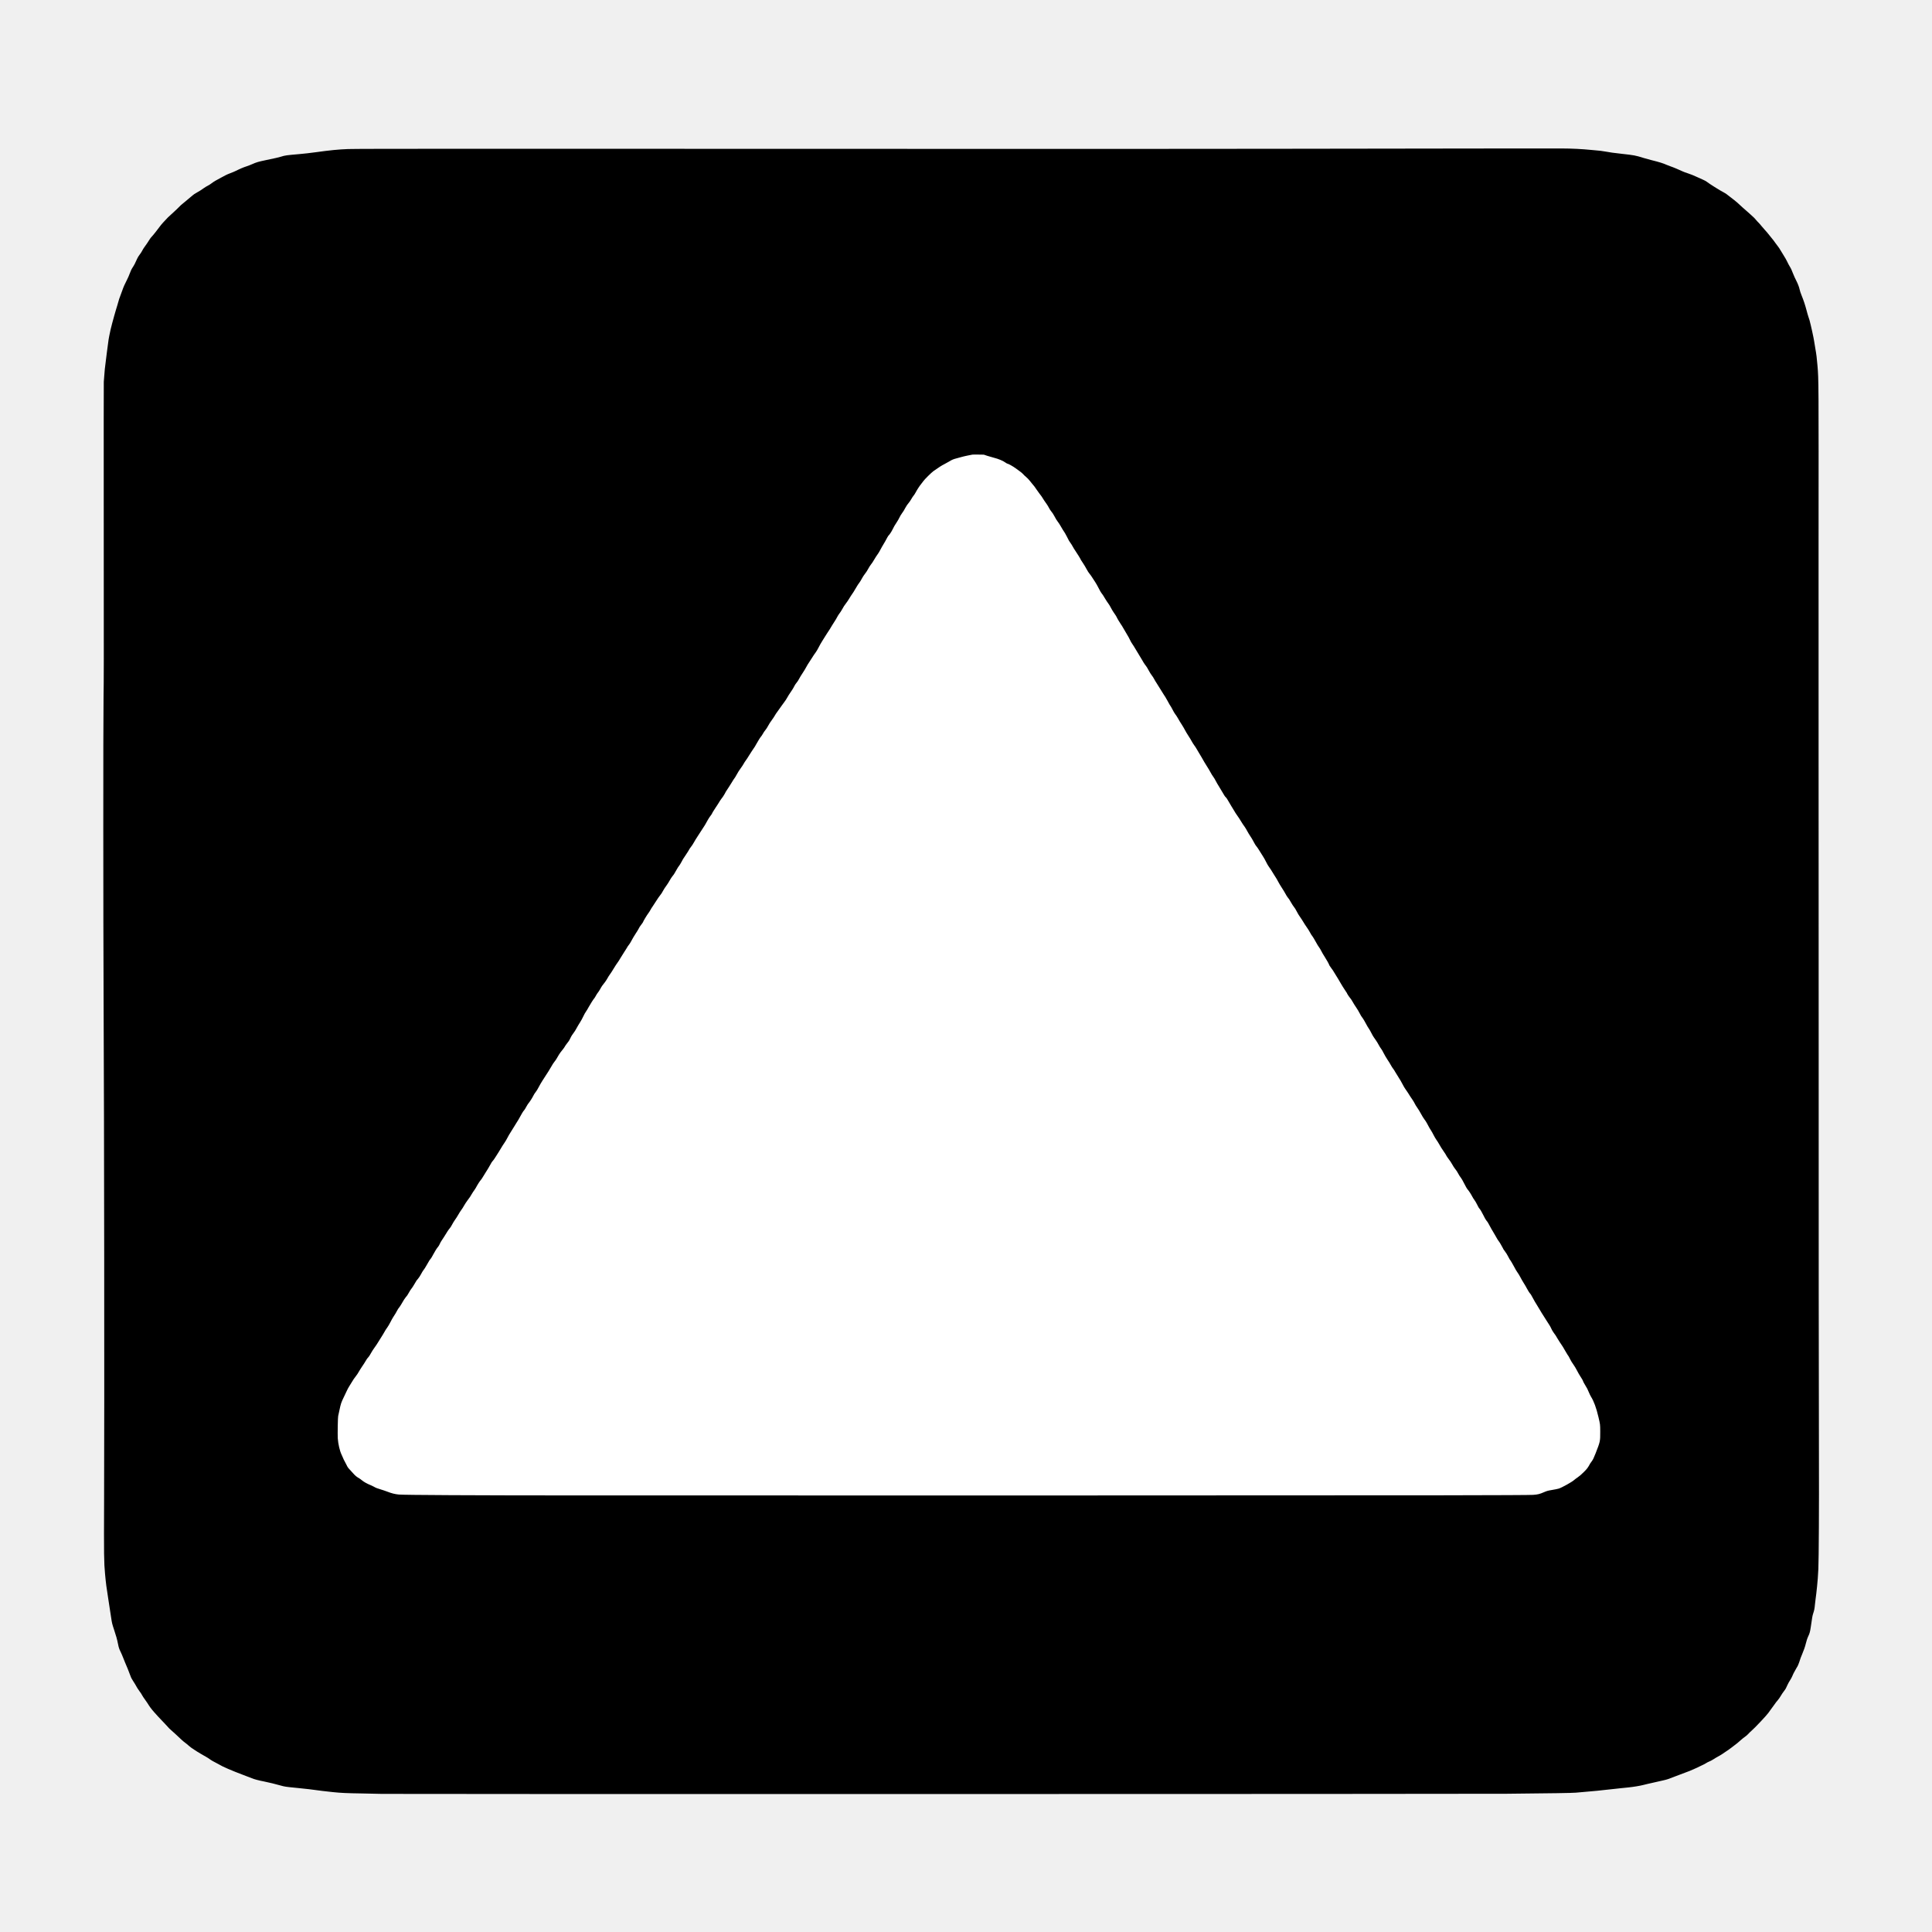
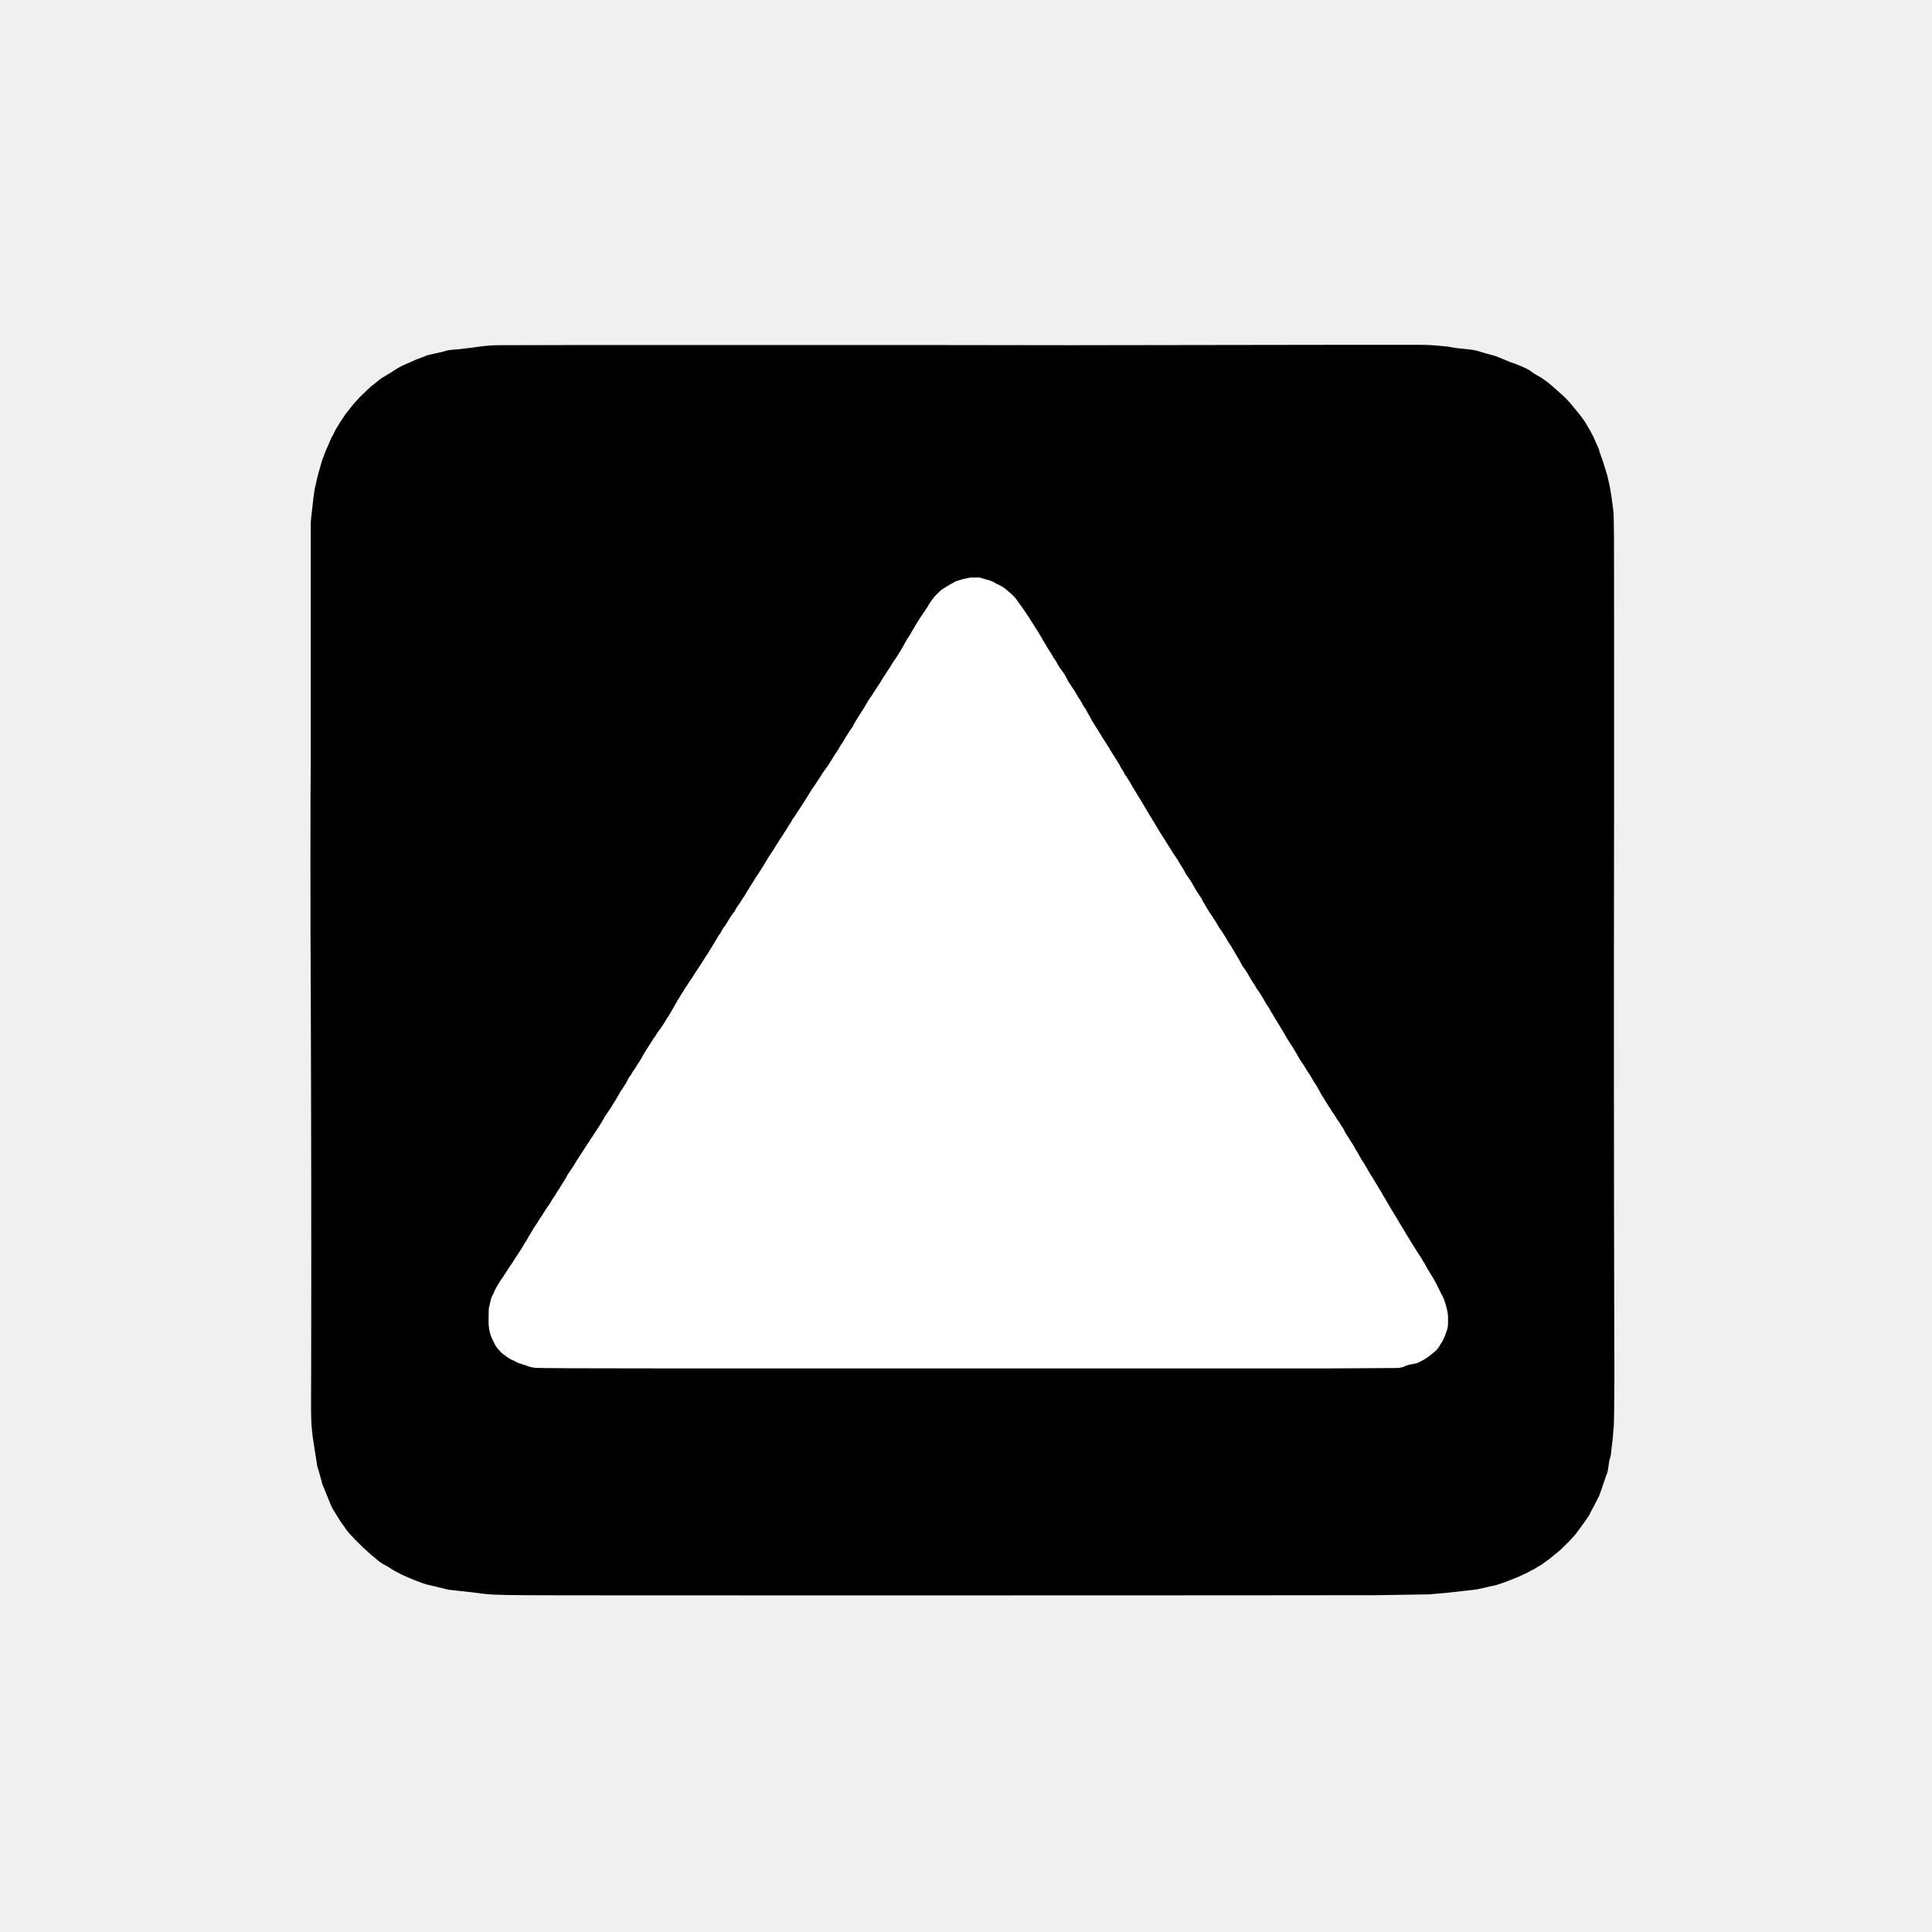
- <svg xmlns="http://www.w3.org/2000/svg" version="1.0" width="64" height="64" viewBox="0 0 7155 6847" preserveAspectRatio="xMidYMid meet">
-   <g transform="translate(0,6847) scale(0.1,-0.1)" fill="#000000" stroke="none">
-     <path d="M54720 64510 c-3766 -7 -11414 -15 -13925 -15 -1149 1 -4603 1 -7675 2 -3072 1 -7020 2 -8775 2 -1754 0 -4988 0 -7185 1 -2642 0 -4090 -3 -4275 -10 -357 -14 -644 -42 -1210 -120 -197 -27 -408 -51 -570 -65 -516 -45 -539 -48 -705 -99 -85 -26 -174 -47 -580 -132 -244 -50 -333 -77 -475 -141 -55 -25 -152 -63 -215 -83 -63 -21 -146 -52 -185 -70 -38 -17 -86 -38 -105 -47 -19 -8 -71 -33 -115 -55 -44 -22 -129 -58 -190 -80 -60 -22 -139 -55 -175 -75 -36 -20 -108 -58 -160 -85 -52 -27 -108 -58 -125 -68 -16 -9 -61 -34 -100 -55 -38 -21 -99 -61 -135 -90 -36 -29 -99 -69 -140 -90 -41 -21 -104 -58 -140 -84 -105 -75 -199 -135 -290 -184 -47 -25 -103 -62 -125 -83 -22 -20 -56 -48 -75 -62 -19 -15 -84 -70 -145 -122 -60 -53 -138 -117 -172 -143 -34 -26 -77 -65 -95 -86 -19 -22 -72 -74 -118 -116 -175 -159 -296 -271 -325 -301 -122 -125 -253 -271 -288 -322 -68 -97 -272 -354 -312 -392 -20 -19 -53 -62 -73 -95 -48 -79 -130 -201 -203 -300 -21 -27 -55 -84 -76 -126 -22 -42 -64 -107 -95 -145 -31 -38 -70 -103 -88 -144 -58 -138 -117 -251 -175 -336 -34 -50 -72 -133 -111 -240 -17 -50 -56 -138 -86 -195 -84 -163 -135 -277 -179 -405 -22 -66 -55 -155 -73 -199 -35 -86 -40 -103 -112 -355 -25 -91 -50 -172 -55 -181 -5 -9 -31 -102 -59 -205 -27 -104 -61 -227 -75 -274 -31 -106 -89 -355 -110 -475 -9 -49 -20 -112 -25 -140 -10 -54 -27 -182 -60 -450 -11 -93 -27 -219 -35 -280 -38 -285 -55 -445 -65 -620 -6 -104 -13 -197 -16 -205 -3 -8 -4 -2089 -2 -4625 4 -6321 4 -6305 -7 -7060 -14 -965 -12 -8246 2 -11230 22 -4426 32 -14931 18 -18525 -8 -2039 -5 -2284 36 -2715 31 -338 53 -509 125 -960 55 -347 64 -406 99 -645 31 -211 38 -239 108 -450 79 -236 112 -355 147 -530 27 -138 44 -188 95 -290 23 -47 68 -150 99 -230 31 -80 61 -154 66 -165 41 -87 159 -381 190 -471 27 -81 53 -134 98 -200 33 -49 71 -110 84 -134 52 -98 114 -198 158 -255 53 -69 69 -95 113 -173 17 -31 58 -93 91 -137 34 -45 77 -107 96 -138 79 -129 140 -212 243 -329 105 -120 168 -188 419 -451 68 -70 126 -134 131 -142 4 -8 38 -40 75 -71 37 -31 117 -103 177 -160 232 -219 272 -256 343 -308 40 -29 108 -85 151 -124 43 -39 127 -101 187 -137 60 -37 116 -73 124 -80 8 -7 61 -39 118 -71 57 -33 115 -66 130 -75 15 -9 48 -27 74 -42 49 -27 80 -47 174 -113 33 -23 105 -64 162 -92 56 -29 119 -62 140 -75 128 -81 473 -230 907 -393 154 -58 294 -112 310 -119 80 -36 258 -83 475 -125 183 -37 350 -78 695 -172 39 -10 135 -25 215 -33 80 -8 235 -24 345 -35 281 -28 534 -57 640 -74 80 -13 347 -45 640 -76 282 -30 518 -41 1070 -49 330 -6 661 -13 735 -16 254 -11 40415 -6 41670 5 1679 16 2407 27 2550 40 69 6 251 22 405 36 154 14 330 30 390 35 61 5 223 23 360 39 138 16 284 31 325 35 41 4 127 13 190 21 63 7 191 21 284 29 165 16 439 61 543 90 28 9 102 26 165 40 62 13 192 43 288 65 96 22 225 52 285 65 145 32 189 47 450 150 121 48 278 107 350 132 71 24 154 56 185 70 30 14 114 50 185 81 72 30 146 65 165 77 19 11 71 37 115 55 44 19 105 51 135 71 30 20 71 42 90 49 62 24 150 70 198 104 26 19 90 57 142 85 52 27 131 74 175 104 198 132 313 212 359 251 28 23 67 53 86 66 54 36 165 128 244 201 39 36 105 88 147 117 42 28 98 77 125 108 27 31 79 83 117 114 117 99 567 576 627 665 30 45 70 99 87 121 18 21 72 95 120 164 47 69 111 153 142 186 31 34 80 105 110 157 30 52 80 128 113 169 32 40 67 91 77 113 11 22 38 81 61 130 22 50 65 126 95 170 29 44 68 116 85 160 17 44 35 85 40 90 4 6 31 55 60 110 29 55 59 107 65 115 22 27 62 113 85 185 52 161 64 195 111 303 58 134 112 289 134 387 22 98 63 220 97 288 44 89 65 167 88 327 48 342 63 425 87 498 44 134 53 181 68 341 9 86 20 181 25 212 6 31 17 118 25 195 8 76 21 198 29 269 19 174 35 386 47 640 17 330 28 2418 22 4030 -7 1539 -12 9807 -10 15040 1 5149 0 8557 -3 10635 -2 1092 -2 4696 -1 8010 4 6324 4 6321 -40 6845 -24 291 -39 411 -84 665 -18 107 -37 218 -40 245 -14 109 -126 616 -169 770 -8 28 -26 83 -40 123 -15 40 -48 157 -75 260 -48 184 -110 369 -175 527 -37 89 -71 192 -81 245 -14 75 -69 215 -125 323 -32 61 -79 164 -104 227 -62 161 -90 221 -136 294 -22 35 -63 112 -91 172 -28 60 -79 152 -114 204 -34 52 -92 147 -128 210 -37 64 -79 129 -95 145 -16 17 -61 77 -101 135 -39 58 -101 139 -137 180 -35 41 -90 109 -121 150 -31 41 -94 115 -140 163 -46 49 -102 114 -125 145 -23 31 -67 81 -98 112 -31 30 -81 84 -110 120 -29 36 -69 78 -89 94 -20 16 -72 64 -116 106 -44 42 -107 98 -140 124 -33 27 -99 85 -147 129 -147 139 -240 221 -303 268 -33 24 -62 46 -65 50 -7 7 -160 126 -219 169 -27 20 -77 51 -112 69 -66 35 -190 107 -258 151 -22 14 -75 47 -118 74 -100 63 -162 104 -245 165 -37 27 -105 63 -150 81 -46 18 -153 66 -238 107 -86 41 -218 94 -300 120 -80 25 -174 60 -210 78 -90 45 -360 158 -445 185 -38 13 -99 36 -135 52 -135 61 -269 103 -590 183 -80 20 -201 54 -270 75 -309 96 -338 101 -820 155 -304 34 -430 51 -574 79 -66 13 -157 27 -201 31 -44 3 -188 17 -320 30 -372 37 -725 55 -1140 57 -209 2 -1602 1 -3095 -2z" />
-   </g>
-   <g transform="translate(0,6847) scale(0.1,-0.1)" fill="#FFFFFF" stroke="none">
-     <path d="M36560 53130 c69 -22 179 -54 245 -71 182 -46 340 -113 449 -191 21 -15 44 -28 51 -28 32 0 221 -106 310 -174 55 -42 131 -97 168 -122 37 -26 86 -68 109 -95 22 -27 74 -76 116 -110 41 -34 98 -94 127 -133 29 -39 69 -89 90 -111 55 -60 117 -142 168 -222 25 -39 69 -100 96 -134 53 -65 131 -176 131 -185 0 -6 92 -142 144 -214 23 -31 59 -91 81 -134 22 -43 56 -97 76 -120 43 -49 99 -134 130 -196 40 -80 92 -164 130 -211 21 -25 66 -94 100 -154 33 -60 69 -120 79 -134 60 -86 109 -168 152 -256 73 -148 88 -175 134 -235 23 -30 61 -91 84 -135 23 -44 63 -109 89 -145 70 -99 211 -329 211 -346 0 -2 34 -54 76 -116 42 -62 103 -164 135 -226 32 -62 81 -139 109 -170 27 -31 76 -100 108 -152 33 -52 81 -126 107 -165 27 -38 81 -135 121 -215 40 -80 85 -158 99 -175 32 -35 75 -101 156 -238 32 -53 79 -125 106 -159 26 -34 71 -108 99 -165 29 -56 71 -126 92 -155 37 -51 112 -165 112 -171 0 -15 120 -221 154 -265 24 -31 65 -97 92 -147 26 -49 84 -148 129 -220 45 -71 101 -173 124 -225 24 -52 62 -120 86 -150 23 -30 85 -130 138 -221 53 -92 118 -200 145 -240 27 -41 68 -109 91 -152 22 -42 58 -99 78 -127 81 -106 105 -143 159 -247 30 -59 78 -135 105 -168 27 -33 68 -96 91 -140 22 -44 60 -107 83 -140 24 -33 91 -141 150 -240 59 -99 119 -196 134 -215 14 -19 32 -46 40 -60 8 -14 48 -82 88 -152 40 -70 73 -130 73 -134 0 -3 13 -23 28 -43 16 -20 55 -89 88 -154 32 -65 76 -139 97 -164 21 -26 57 -79 79 -117 79 -138 112 -192 175 -289 35 -54 82 -135 105 -180 22 -45 79 -140 126 -212 47 -71 106 -168 130 -215 25 -47 67 -112 92 -145 26 -33 69 -98 94 -145 26 -47 65 -114 88 -149 45 -72 132 -220 188 -322 20 -36 66 -111 102 -165 36 -54 93 -151 128 -216 34 -64 79 -137 100 -162 21 -26 64 -95 94 -156 31 -60 79 -143 106 -184 27 -41 80 -128 116 -193 74 -131 134 -223 144 -223 11 0 84 -108 115 -170 15 -30 57 -102 94 -160 36 -58 73 -117 81 -132 36 -67 108 -179 155 -243 29 -38 73 -106 99 -150 56 -93 128 -203 172 -261 17 -23 54 -86 83 -140 29 -55 81 -142 117 -194 36 -52 83 -131 105 -175 51 -101 94 -170 134 -215 17 -20 62 -87 100 -150 38 -63 96 -155 128 -204 33 -49 85 -142 116 -207 32 -64 71 -134 88 -156 42 -54 154 -227 193 -298 19 -33 52 -87 76 -120 23 -33 63 -103 89 -155 27 -52 87 -154 135 -226 48 -72 108 -172 134 -221 26 -49 61 -107 79 -129 50 -59 78 -102 117 -175 31 -58 113 -185 129 -199 16 -14 54 -76 106 -175 31 -60 70 -126 86 -145 26 -32 151 -227 209 -325 13 -22 50 -77 82 -121 32 -45 77 -117 99 -160 23 -44 47 -86 54 -94 38 -44 134 -198 181 -291 30 -58 75 -132 101 -165 25 -32 64 -97 86 -144 22 -47 78 -142 124 -212 73 -111 173 -292 173 -315 0 -4 16 -28 35 -53 65 -84 127 -178 201 -305 26 -44 63 -104 83 -134 20 -30 65 -107 101 -172 36 -64 102 -171 148 -238 45 -66 82 -123 82 -125 0 -16 80 -140 122 -188 27 -32 70 -96 95 -144 25 -47 81 -136 124 -198 43 -61 103 -162 134 -224 30 -61 70 -128 89 -148 28 -30 115 -177 200 -339 12 -22 36 -59 53 -83 18 -24 58 -95 90 -159 31 -63 74 -137 95 -164 21 -27 38 -51 38 -54 0 -3 19 -31 43 -63 23 -31 66 -102 95 -157 29 -55 68 -118 87 -140 20 -22 62 -95 95 -162 33 -66 97 -177 143 -245 46 -67 103 -160 127 -206 24 -45 61 -103 82 -128 21 -26 60 -85 85 -133 26 -47 82 -138 124 -201 42 -63 104 -170 138 -237 34 -68 81 -149 105 -180 45 -61 163 -240 186 -283 7 -14 39 -61 71 -105 32 -44 72 -112 90 -150 18 -39 61 -110 97 -159 36 -49 98 -151 138 -227 40 -75 95 -165 123 -200 28 -34 69 -97 91 -138 84 -160 122 -227 160 -282 21 -31 63 -106 92 -165 30 -60 77 -140 105 -179 28 -38 65 -95 82 -127 53 -97 143 -241 176 -283 31 -39 125 -189 125 -200 0 -3 17 -28 38 -55 88 -117 131 -180 171 -255 24 -44 62 -104 85 -133 70 -90 94 -126 132 -198 20 -38 48 -85 63 -104 58 -76 114 -171 175 -296 35 -71 77 -146 93 -165 57 -65 130 -175 177 -265 26 -50 67 -118 93 -150 25 -33 66 -102 91 -154 40 -84 75 -145 93 -160 23 -20 99 -150 153 -261 35 -74 79 -152 98 -174 52 -61 70 -90 137 -219 34 -66 82 -150 106 -186 24 -36 73 -121 110 -189 36 -68 83 -145 105 -171 22 -26 57 -81 79 -122 22 -42 54 -99 71 -127 16 -29 30 -55 30 -59 0 -4 27 -41 59 -82 33 -41 83 -121 111 -179 29 -59 56 -108 60 -111 17 -12 136 -211 181 -303 27 -56 74 -136 105 -177 31 -41 78 -119 105 -172 27 -53 81 -148 120 -210 40 -62 101 -166 136 -233 36 -66 77 -133 92 -150 42 -45 62 -78 132 -210 34 -66 88 -158 119 -205 31 -47 75 -120 99 -164 23 -43 64 -110 90 -150 47 -71 63 -96 187 -296 36 -58 82 -130 103 -160 21 -30 54 -91 73 -136 19 -44 57 -110 84 -145 60 -78 97 -134 137 -208 16 -31 55 -93 86 -138 117 -172 138 -206 206 -328 39 -70 77 -134 85 -143 25 -27 59 -86 105 -181 23 -48 73 -128 109 -177 37 -49 99 -152 138 -229 39 -77 95 -174 123 -215 52 -75 96 -153 110 -199 4 -13 32 -65 63 -115 86 -142 97 -164 143 -276 23 -58 59 -132 80 -165 106 -167 196 -413 274 -745 67 -283 67 -280 68 -550 1 -363 0 -365 -172 -805 -68 -173 -97 -232 -140 -290 -26 -33 -51 -69 -57 -80 -93 -168 -111 -193 -238 -320 -85 -86 -163 -153 -222 -193 -49 -33 -110 -79 -135 -101 -79 -74 -458 -285 -573 -320 -37 -12 -148 -34 -245 -50 -156 -26 -189 -35 -296 -81 -162 -71 -235 -89 -405 -101 -95 -7 -1263 -13 -3380 -16 -3005 -6 -23981 -9 -32105 -5 -3770 1 -6330 15 -6525 33 -144 14 -267 45 -429 108 -69 27 -177 63 -239 81 -118 33 -197 64 -259 103 -21 13 -74 38 -118 56 -137 56 -247 118 -325 182 -41 33 -88 68 -105 76 -74 39 -145 97 -207 169 -37 44 -99 112 -139 153 -56 58 -81 94 -111 160 -22 47 -55 111 -73 141 -18 30 -47 89 -63 130 -17 41 -42 98 -55 125 -64 131 -124 392 -138 601 -9 142 3 803 15 823 2 3 23 96 45 206 52 250 65 291 167 500 45 94 98 204 117 247 19 42 56 109 82 150 27 40 59 93 73 118 43 78 134 213 182 270 26 30 67 91 90 135 24 44 85 140 134 213 50 72 106 160 124 193 32 61 71 114 124 172 14 17 50 74 79 129 30 54 88 146 131 203 43 58 92 131 110 163 17 31 69 114 115 184 46 71 83 130 83 133 0 3 22 41 50 85 27 44 50 83 50 87 0 5 26 42 57 83 31 41 83 129 116 195 33 66 79 149 102 185 90 139 116 182 146 242 30 59 64 110 99 150 8 9 29 40 46 70 107 184 147 247 175 278 52 58 74 91 128 188 29 52 61 104 72 115 27 29 97 136 139 212 53 96 74 127 127 185 27 30 75 105 107 165 32 61 68 121 80 135 31 34 84 118 146 229 68 123 97 169 130 204 15 16 56 84 90 151 65 125 139 242 189 298 16 18 41 62 56 97 15 36 46 92 68 124 39 55 115 174 218 342 24 39 62 90 84 115 23 25 63 88 89 140 27 52 72 127 100 165 47 63 85 124 187 298 19 32 50 77 69 101 19 23 58 84 85 135 28 51 86 140 130 198 85 112 110 150 169 253 20 36 54 86 74 112 20 26 48 68 62 94 64 122 145 249 195 305 18 20 49 67 70 105 21 38 75 125 120 194 45 69 106 169 134 223 50 97 82 145 129 196 13 14 56 77 95 140 40 63 91 144 114 180 23 36 64 104 90 149 26 46 77 124 112 174 35 50 86 136 113 191 27 55 86 157 132 226 45 69 104 164 131 211 26 47 62 105 80 130 18 25 45 68 60 95 145 264 175 313 213 354 19 19 51 73 95 154 20 38 52 87 71 110 57 69 138 197 177 277 20 41 58 102 86 135 28 33 78 114 111 180 33 66 98 177 143 247 46 70 106 162 132 205 27 43 67 106 90 139 23 34 71 114 106 177 35 64 85 142 112 174 27 32 61 80 76 106 88 153 112 192 153 247 25 33 66 85 91 115 25 29 55 74 68 98 12 24 43 68 67 98 66 79 101 133 133 203 33 74 89 163 140 225 20 25 63 95 96 156 33 62 89 157 125 211 36 55 90 153 120 219 30 66 75 147 100 180 24 33 72 112 106 177 56 104 178 293 210 326 7 6 31 47 54 90 23 42 57 94 75 115 19 21 57 81 85 132 48 89 87 145 180 260 22 28 62 91 90 141 27 50 65 110 84 133 20 24 83 121 141 218 58 96 123 196 144 221 21 26 70 103 110 172 40 69 99 163 131 210 33 47 72 108 86 135 32 60 78 129 114 171 14 17 50 77 80 134 29 57 95 169 147 248 52 79 102 160 111 180 25 55 60 110 114 176 26 33 48 64 48 68 0 23 150 274 205 343 18 22 49 72 70 110 20 39 57 97 81 130 23 33 85 128 137 210 52 83 113 170 134 195 43 49 91 123 137 212 16 31 61 99 99 150 38 51 94 138 123 192 30 54 71 119 91 144 59 69 90 117 140 211 24 47 51 93 59 102 8 8 14 20 14 25 1 5 21 34 45 64 25 30 64 93 88 140 53 102 62 118 153 251 69 101 134 206 163 261 8 15 31 46 52 70 21 24 64 90 96 148 31 58 98 166 148 241 91 139 240 367 262 404 29 46 113 197 113 201 0 9 95 149 117 174 13 14 23 28 23 31 0 14 97 178 137 231 23 32 64 93 89 135 54 90 116 186 124 193 22 20 104 141 130 193 37 74 33 68 145 237 49 74 100 155 113 179 13 25 40 69 60 98 20 29 52 74 70 101 18 26 51 84 75 130 23 46 78 132 122 191 44 59 95 136 114 172 18 35 57 96 86 134 29 39 75 108 102 155 27 47 80 130 118 185 116 169 121 177 171 270 55 102 143 242 177 279 12 13 31 41 42 63 28 55 93 150 130 192 18 20 56 81 85 136 28 55 89 150 135 210 45 61 96 137 113 170 17 33 56 92 86 130 30 39 101 137 157 220 56 82 114 162 128 177 14 16 48 67 75 116 27 48 57 99 67 114 116 169 171 255 201 319 20 42 59 102 87 133 28 31 71 96 95 145 25 49 82 144 128 211 46 68 109 172 141 233 32 60 66 117 75 127 9 10 64 94 121 187 57 92 124 191 147 219 23 28 71 109 107 180 35 71 97 181 138 244 41 63 88 138 103 165 16 28 49 81 75 118 76 112 116 176 187 297 37 63 84 138 105 166 20 28 57 91 82 140 25 49 66 113 90 142 24 29 61 86 82 125 50 95 111 189 166 257 25 30 73 102 108 160 34 58 86 139 116 180 30 41 54 79 55 83 0 4 17 34 38 65 21 31 55 88 76 126 20 37 58 94 84 126 26 32 70 103 97 157 28 54 82 138 121 186 39 49 92 130 117 180 26 51 71 122 101 160 31 37 72 98 92 135 41 74 158 255 185 287 10 11 43 70 75 130 31 61 76 139 99 175 23 36 60 99 82 140 63 118 106 195 113 200 33 26 112 143 149 220 55 114 86 166 164 284 33 50 78 127 99 173 21 46 60 111 87 146 45 59 98 145 131 212 25 52 91 148 130 190 20 22 60 81 88 130 28 50 67 108 86 130 20 22 52 72 72 110 51 98 149 250 202 312 24 29 59 77 79 105 45 68 310 330 388 385 185 131 311 211 395 252 52 26 127 67 165 91 107 67 170 95 285 124 58 16 143 39 190 52 47 14 150 38 230 54 80 15 156 31 170 33 14 3 115 4 225 2 l200 -3 125 -42z" />
+ <svg xmlns="http://www.w3.org/2000/svg" width="64" height="64" viewBox="0 0 7155 7155">
+   <g transform="translate(859 976) scale(0.76)">
+     <path d="m5472 396-1392 2-768-1H1716l-427 1c-36 1-65 4-121 12l-57 7c-52 4-54 4-71 9-8 3-17 5-58 14-24 5-33 7-47 14l-22 8-18 7-11 5-11 5-19 8-18 8-16 8-12 7-10 6-14 9-14 9-14 8-29 18-12 9-22 18-18 14-9 9-12 11-32 31-29 32-31 39-8 10-20 30-8 12-9 15-9 14-17 34q-6 8-12 24l-8 19-18 41-7 20c-4 8-4 10-12 35l-5 18-6 21-7 27-11 48-3 14-6 45-3 28-7 62-2 20v1169c-2 96-2 824 0 1123a324687 324687 0 0 1 2 1852c-1 204-1 228 3 272 3 33 5 50 13 96l10 64a189 189 0 0 0 10 45l15 53a92 92 0 0 0 10 29l9 23 7 17 19 47 10 20 8 13 16 26 11 17 9 14 10 13q11 18 24 33a1231 1231 0 0 0 149 140l12 8 12 7 13 7 7 4 18 12 16 9 14 7c13 8 47 23 90 40l32 12q13 5 47 12l70 17c3 1 13 3 21 3l35 4 64 7 64 8c28 3 51 4 107 5l73 1c25 2 4042 1 4167 0l255-4 41-4 39-3 87-10 28-3a441 441 0 0 0 71-12l29-7 29-6 45-15 35-14 18-7 19-8 16-8 12-5 13-7 9-5 20-10 14-9 18-10 44-32 24-20 15-12 13-11 11-11a804 804 0 0 0 63-66l21-29 14-19 11-15 11-17 8-11 6-13 9-17 9-16 4-9 6-11 6-12 9-18 11-31 13-38 10-29a98 98 0 0 0 9-33c5-34 6-42 9-50 4-13 5-18 6-34l5-41 3-26 5-64c2-33 3-242 2-403a635836 635836 0 0 1-1-2568v-801c0-632 0-632-4-684l-9-67-4-24c-1-11-12-62-16-77l-4-13-8-26q-8-28-17-52l-9-25c-1-7-6-21-12-32l-10-23c-7-16-9-22-14-29l-9-18-12-20-12-21-10-14-10-14-14-18-26-31-12-15-10-11-11-12-9-9-12-11-14-12-14-13-37-32-33-24-26-15-12-7-24-17-15-8-24-11-30-12-21-7-58-24c-14-6-27-10-59-18l-27-8c-31-10-34-10-82-15a675 675 0 0 1-78-11l-32-3c-37-4-72-6-114-6z" />
+     <path fill="#fff" d="m3656 1534 25 7a137 137 0 0 1 44 19l6 3c3 0 22 11 31 17l16 13 11 9 12 11 13 13 9 11 16 23 10 13 13 19 14 21 9 13 7 12 13 20 13 21 10 15 8 14q9 13 15 26l14 23 8 14 9 14c7 10 21 33 21 35l8 11c5 6 10 17 13 23l11 17 11 15 11 16 12 22 9 17q5 5 16 24l11 16 10 17 9 15 11 17 15 27 10 14 12 22 13 23 8 15 29 46 9 15 8 13 16 25 10 16 9 14 8 14 15 24 18 28 9 15 7 14 12 19 9 17 8 11 18 29 10 18 13 21 13 22 9 14 9 15 9 15 29 49 13 21q6 12 10 16l9 16 11 18 12 20 14 22 11 17 10 16 8 13 15 24 10 15 18 27 8 14 12 19 10 17q7 16 13 22l10 15 13 20 12 21 9 16 27 41 8 16 14 23 13 22 8 13q7 7 12 17l13 20 10 17 9 15a555 555 0 0 1 39 61l5 9c4 4 14 20 19 29l10 17 8 14 13 21 17 32 3 5a274 274 0 0 1 29 44l10 17 15 24 8 12c0 2 8 14 12 19l10 15 12 19 13 23 9 15c3 3 12 17 20 33l6 9 9 16 13 21 14 23 8 14q4 4 10 16l14 24 13 21 8 13 9 13 12 20 14 24 10 18 19 28 7 11 9 15q4 8 10 15l14 23q8 16 12 20l9 14 16 28 9 17 11 17 8 13 17 28c4 4 13 19 13 21l4 5c9 12 13 18 17 26l8 13c7 9 10 12 14 20l6 10q9 11 17 30l10 16q9 12 17 27l10 15 9 15q6 13 9 16c2 2 10 15 15 26l10 18 14 21 11 19 11 19 10 17 8 12 16 27 11 18 6 11c2 1 14 21 18 30l11 18 10 17 12 21 23 38 13 21 12 21 19 31 36 60 9 14 13 21 9 14 21 32 8 15q4 4 11 18l10 18 14 23 13 21 11 20 6 11 14 28 8 17q16 24 28 74c6 28 6 28 6 55 0 36 0 37-17 81-7 17-10 23-14 29l-6 8a103 103 0 0 1-23 32l-23 19-13 10a279 279 0 0 1-57 32l-25 5a97 97 0 0 0-29 8 99 99 0 0 1-41 10l-338 2H2130c-377 0-633-1-653-3a152 152 0 0 1-43-11l-24-8a97 97 0 0 1-26-10l-11-6a129 129 0 0 1-33-18l-10-8a72 72 0 0 1-21-17l-14-15-11-16-7-14-7-13a192 192 0 0 1-19-73c-1-14 0-80 1-82l5-21c5-25 6-29 17-50l11-24 16-27c4-8 13-21 18-27l9-14 26-40 12-17 8-13 24-37 12-18 18-31 6-8 11-20 11-18 14-24 10-15 5-7 17-28c5-6 8-9 13-19l7-11 14-22 13-18 10-17 8-13q6-6 15-23l13-20 9-15 19-30 6-10 6-12 31-46 8-14 10-16 26-40 9-14 13-20c8-11 11-15 16-25l8-11 6-10 20-30 7-11 12-19 13-22q7-14 13-20l9-14 12-18 9-15 11-17 11-19 13-23 14-21 8-13 6-9c14-27 17-32 21-36q3-3 9-15l7-11c6-7 14-20 18-28l9-13 11-18 14-25 13-21 9-14 11-17 11-18 8-10a223 223 0 0 1 24-36l7-10 7-10 13-20q6-13 14-23l10-16 12-21 12-21 10-18 11-18 21-33 5-9q4-8 8-11l8-13c5-9 9-15 18-26l9-15 8-13 15-22 14-22 11-17 22-34 11-18 8-13 26-43q3-8 11-17l5-7c0-2 15-28 21-34l7-11 8-13 13-21 14-20q7-7 13-21l10-15 13-19 9-15c6-7 9-11 14-21l6-10 1-3 5-6 8-14 16-25 16-26 5-7 10-15 15-24 37-61 14-20 14-23 9-14 12-19 13-19c4-8 3-7 15-24l17-28 7-10 7-13 13-19 11-17 9-13 10-16 12-18 17-27 17-28 5-7c2-5 9-15 13-19l8-13 14-21 11-17 8-13 16-22 13-18 7-12 7-11 20-32 9-13q5-6 9-15 6-12 13-21 10-14 14-23l8-13 12-19 15-22q5-5 10-18l14-24 18-28 19-30 10-17 8-14 9-14 9-12 16-26 11-16 12-18 5-8 4-7 7-12 9-13 10-16 12-18q9-12 11-18l10-16 10-14 18-28 8-13 18-32 11-20 15-22c5-11 9-17 16-28l10-18 9-14 13-21 13-19 9-13 8-13 8-11a216 216 0 0 1 28-42c4-7 31-33 38-39l40-25 17-9q13-9 28-12l19-6 23-5 17-3h43z" />
  </g>
</svg>
